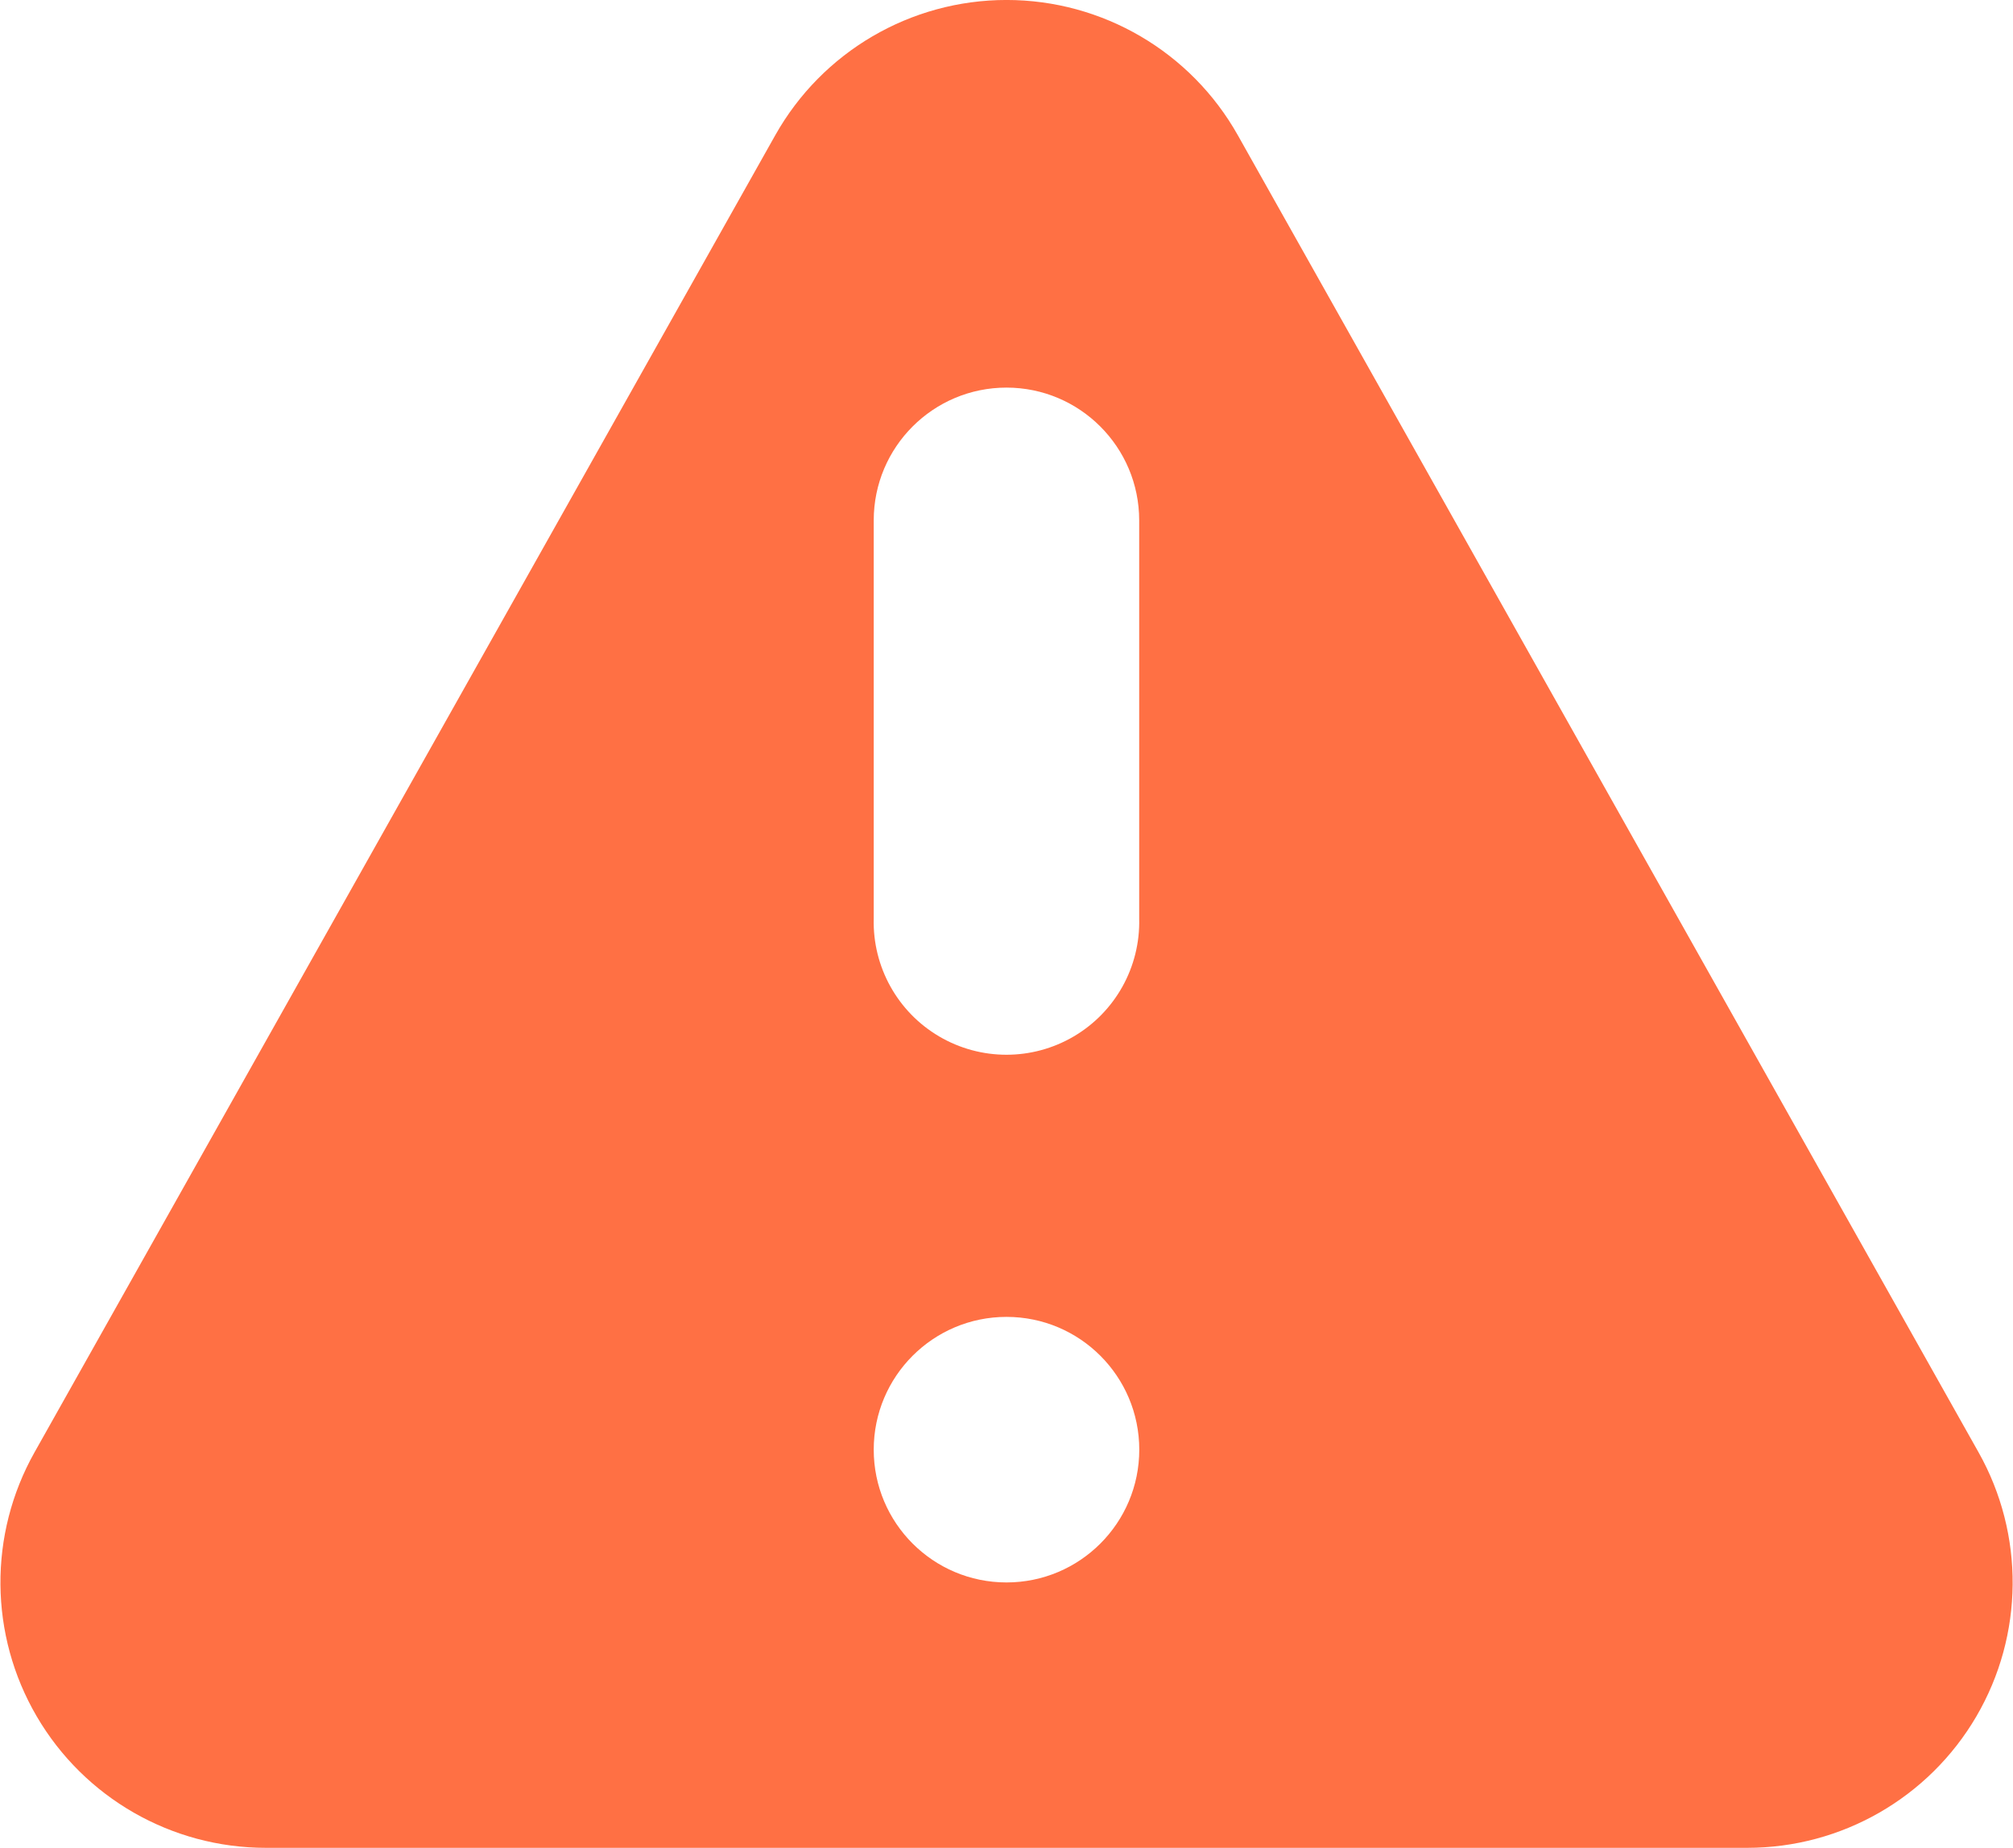
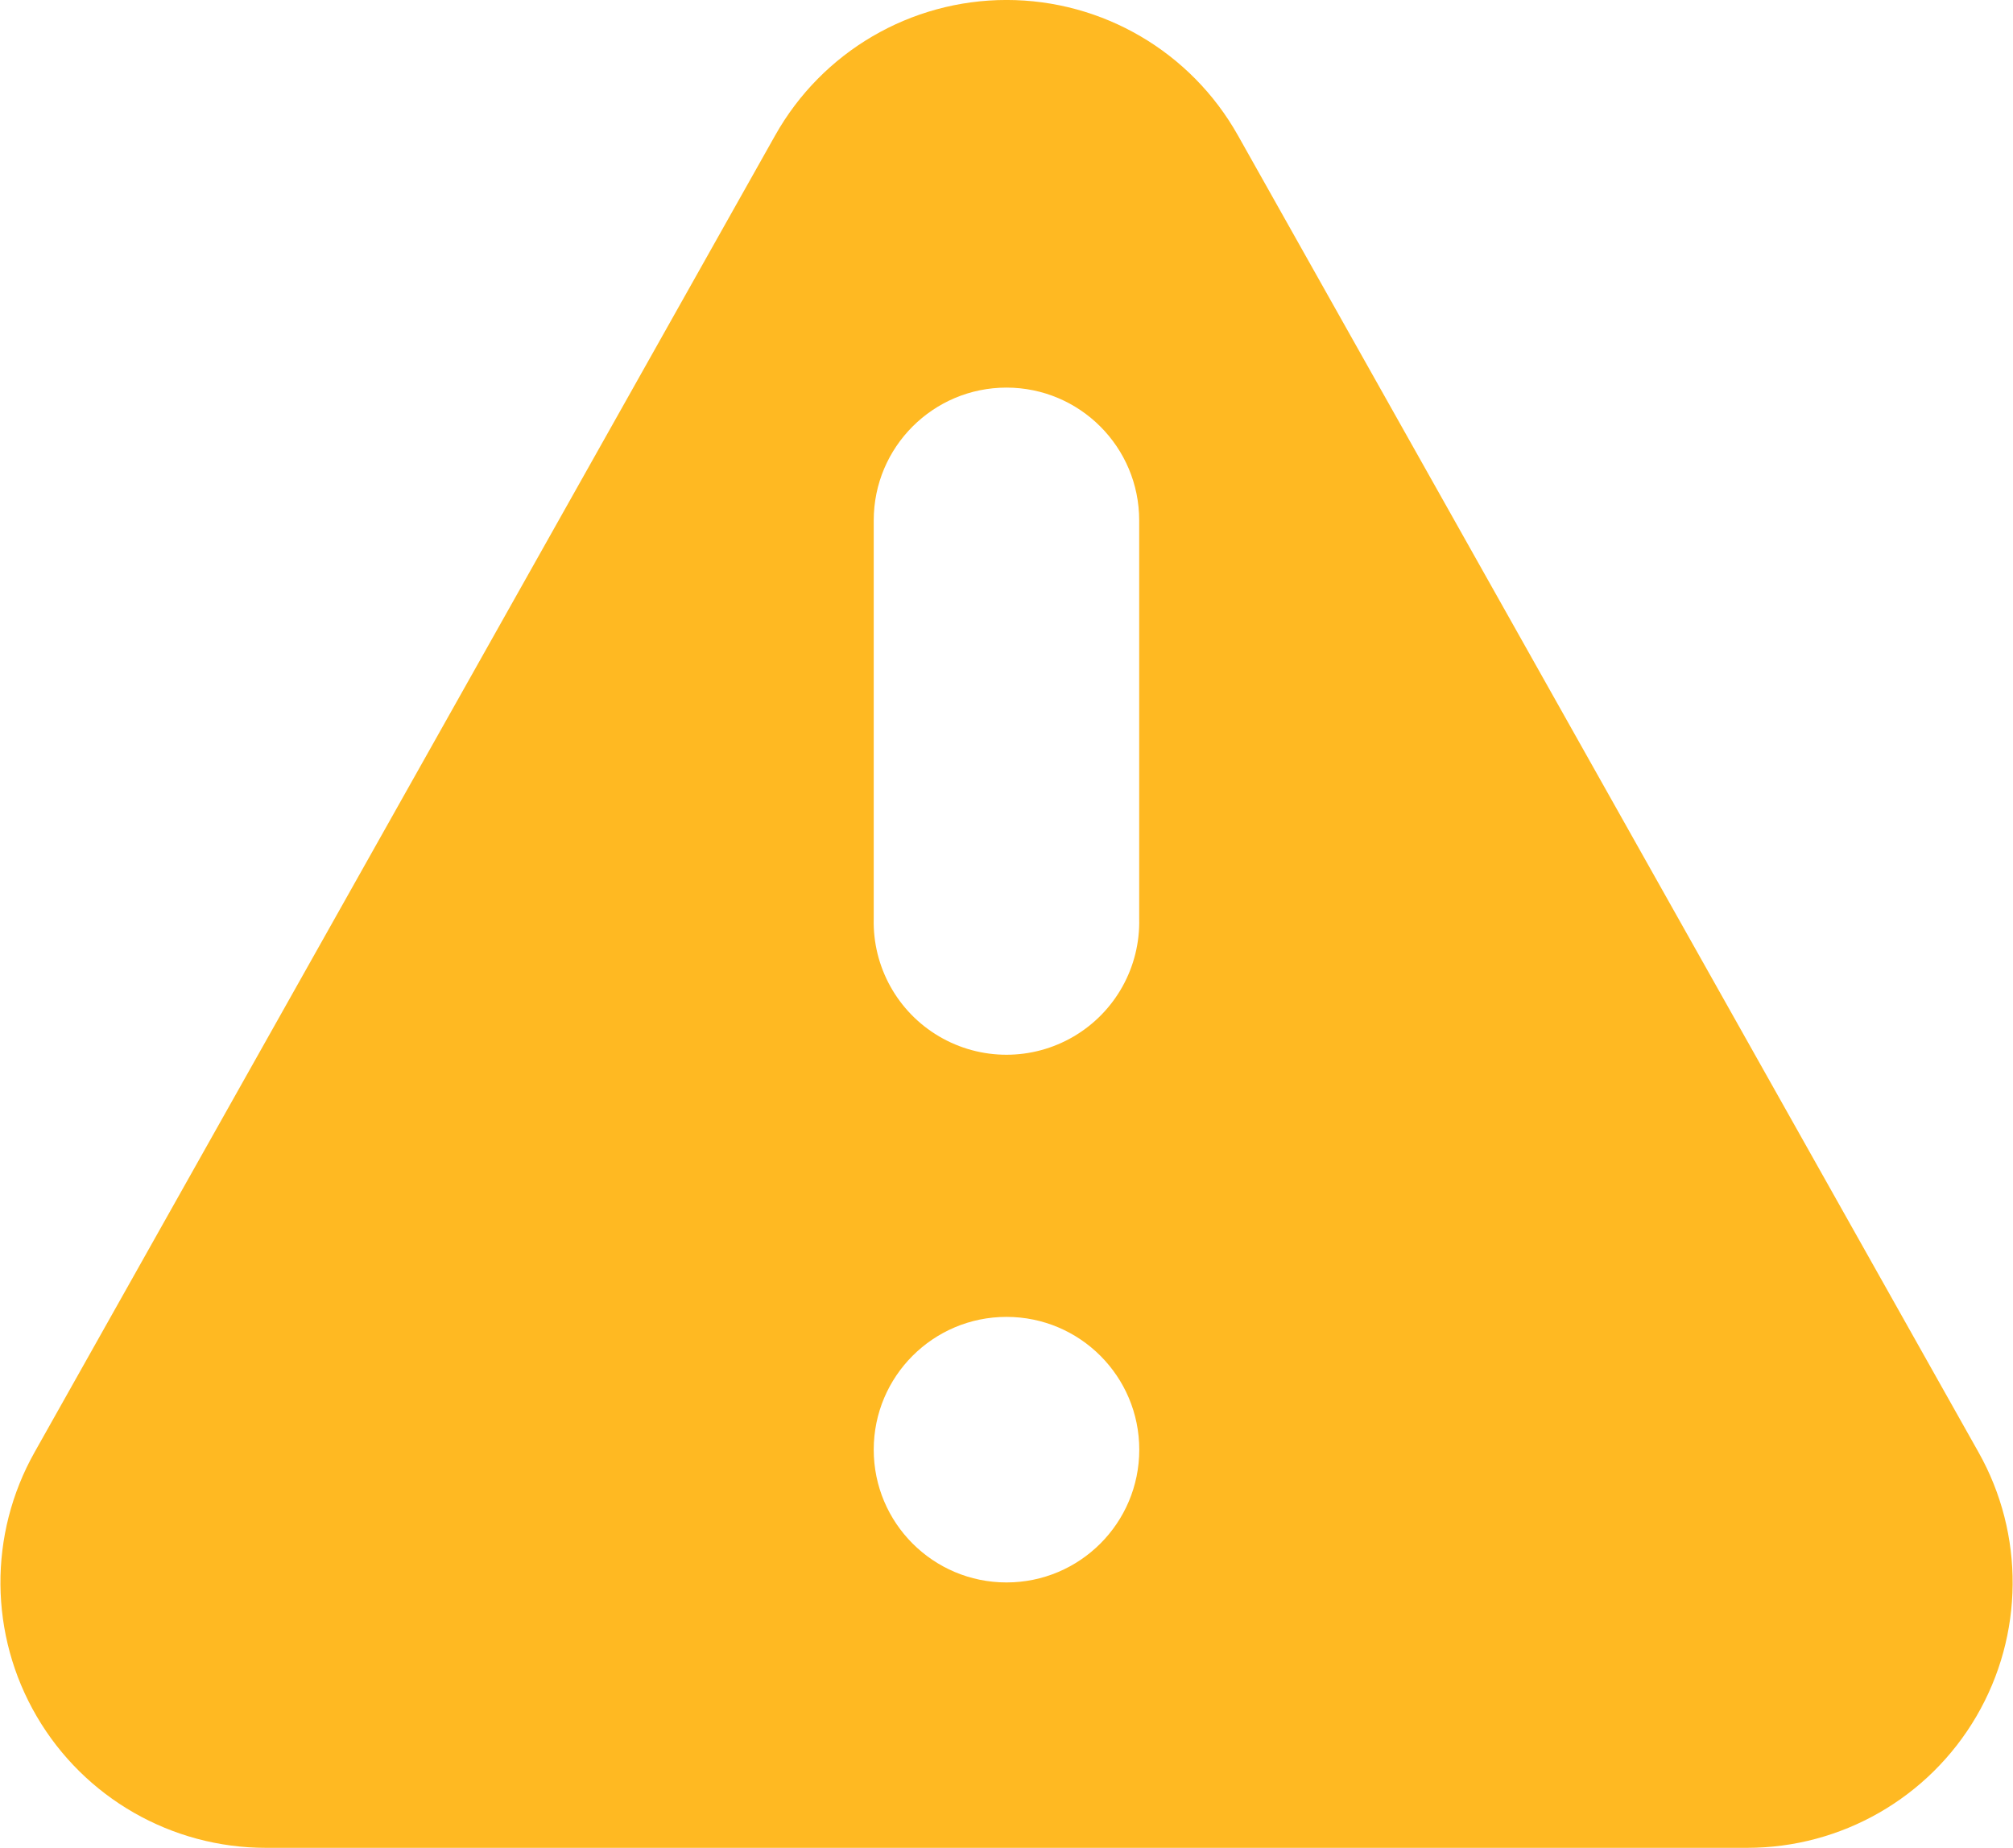
<svg xmlns="http://www.w3.org/2000/svg" width="24" height="22.029" viewBox="0 0 24 22.029">
-   <path data-name="Path 398" d="M11.659 3.693a3.164 3.164 0 0 1 5.517 0l8.83 15.7a3.164 3.164 0 0 1-2.757 4.716H5.587a3.164 3.164 0 0 1-2.758-4.716l8.83-15.7zM16 19.362a1.583 1.583 0 1 1-1.583-1.583A1.583 1.583 0 0 1 16 19.362zM14.417 6.7a1.583 1.583 0 0 0-1.583 1.583v4.748a1.583 1.583 0 1 0 3.165 0V8.284A1.583 1.583 0 0 0 14.417 6.7z" transform="translate(-2.417 -2.079)" style="fill:#ff7044;fill-rule:evenodd" />
+   <path data-name="Path 398" d="M11.659 3.693a3.164 3.164 0 0 1 5.517 0l8.83 15.7a3.164 3.164 0 0 1-2.757 4.716H5.587a3.164 3.164 0 0 1-2.758-4.716l8.83-15.7zM16 19.362a1.583 1.583 0 1 1-1.583-1.583A1.583 1.583 0 0 1 16 19.362zM14.417 6.7a1.583 1.583 0 0 0-1.583 1.583v4.748a1.583 1.583 0 1 0 3.165 0V8.284A1.583 1.583 0 0 0 14.417 6.7z" transform="translate(-2.417 -2.079)" style="fill:#FFB922;fill-rule:evenodd" />
</svg>
